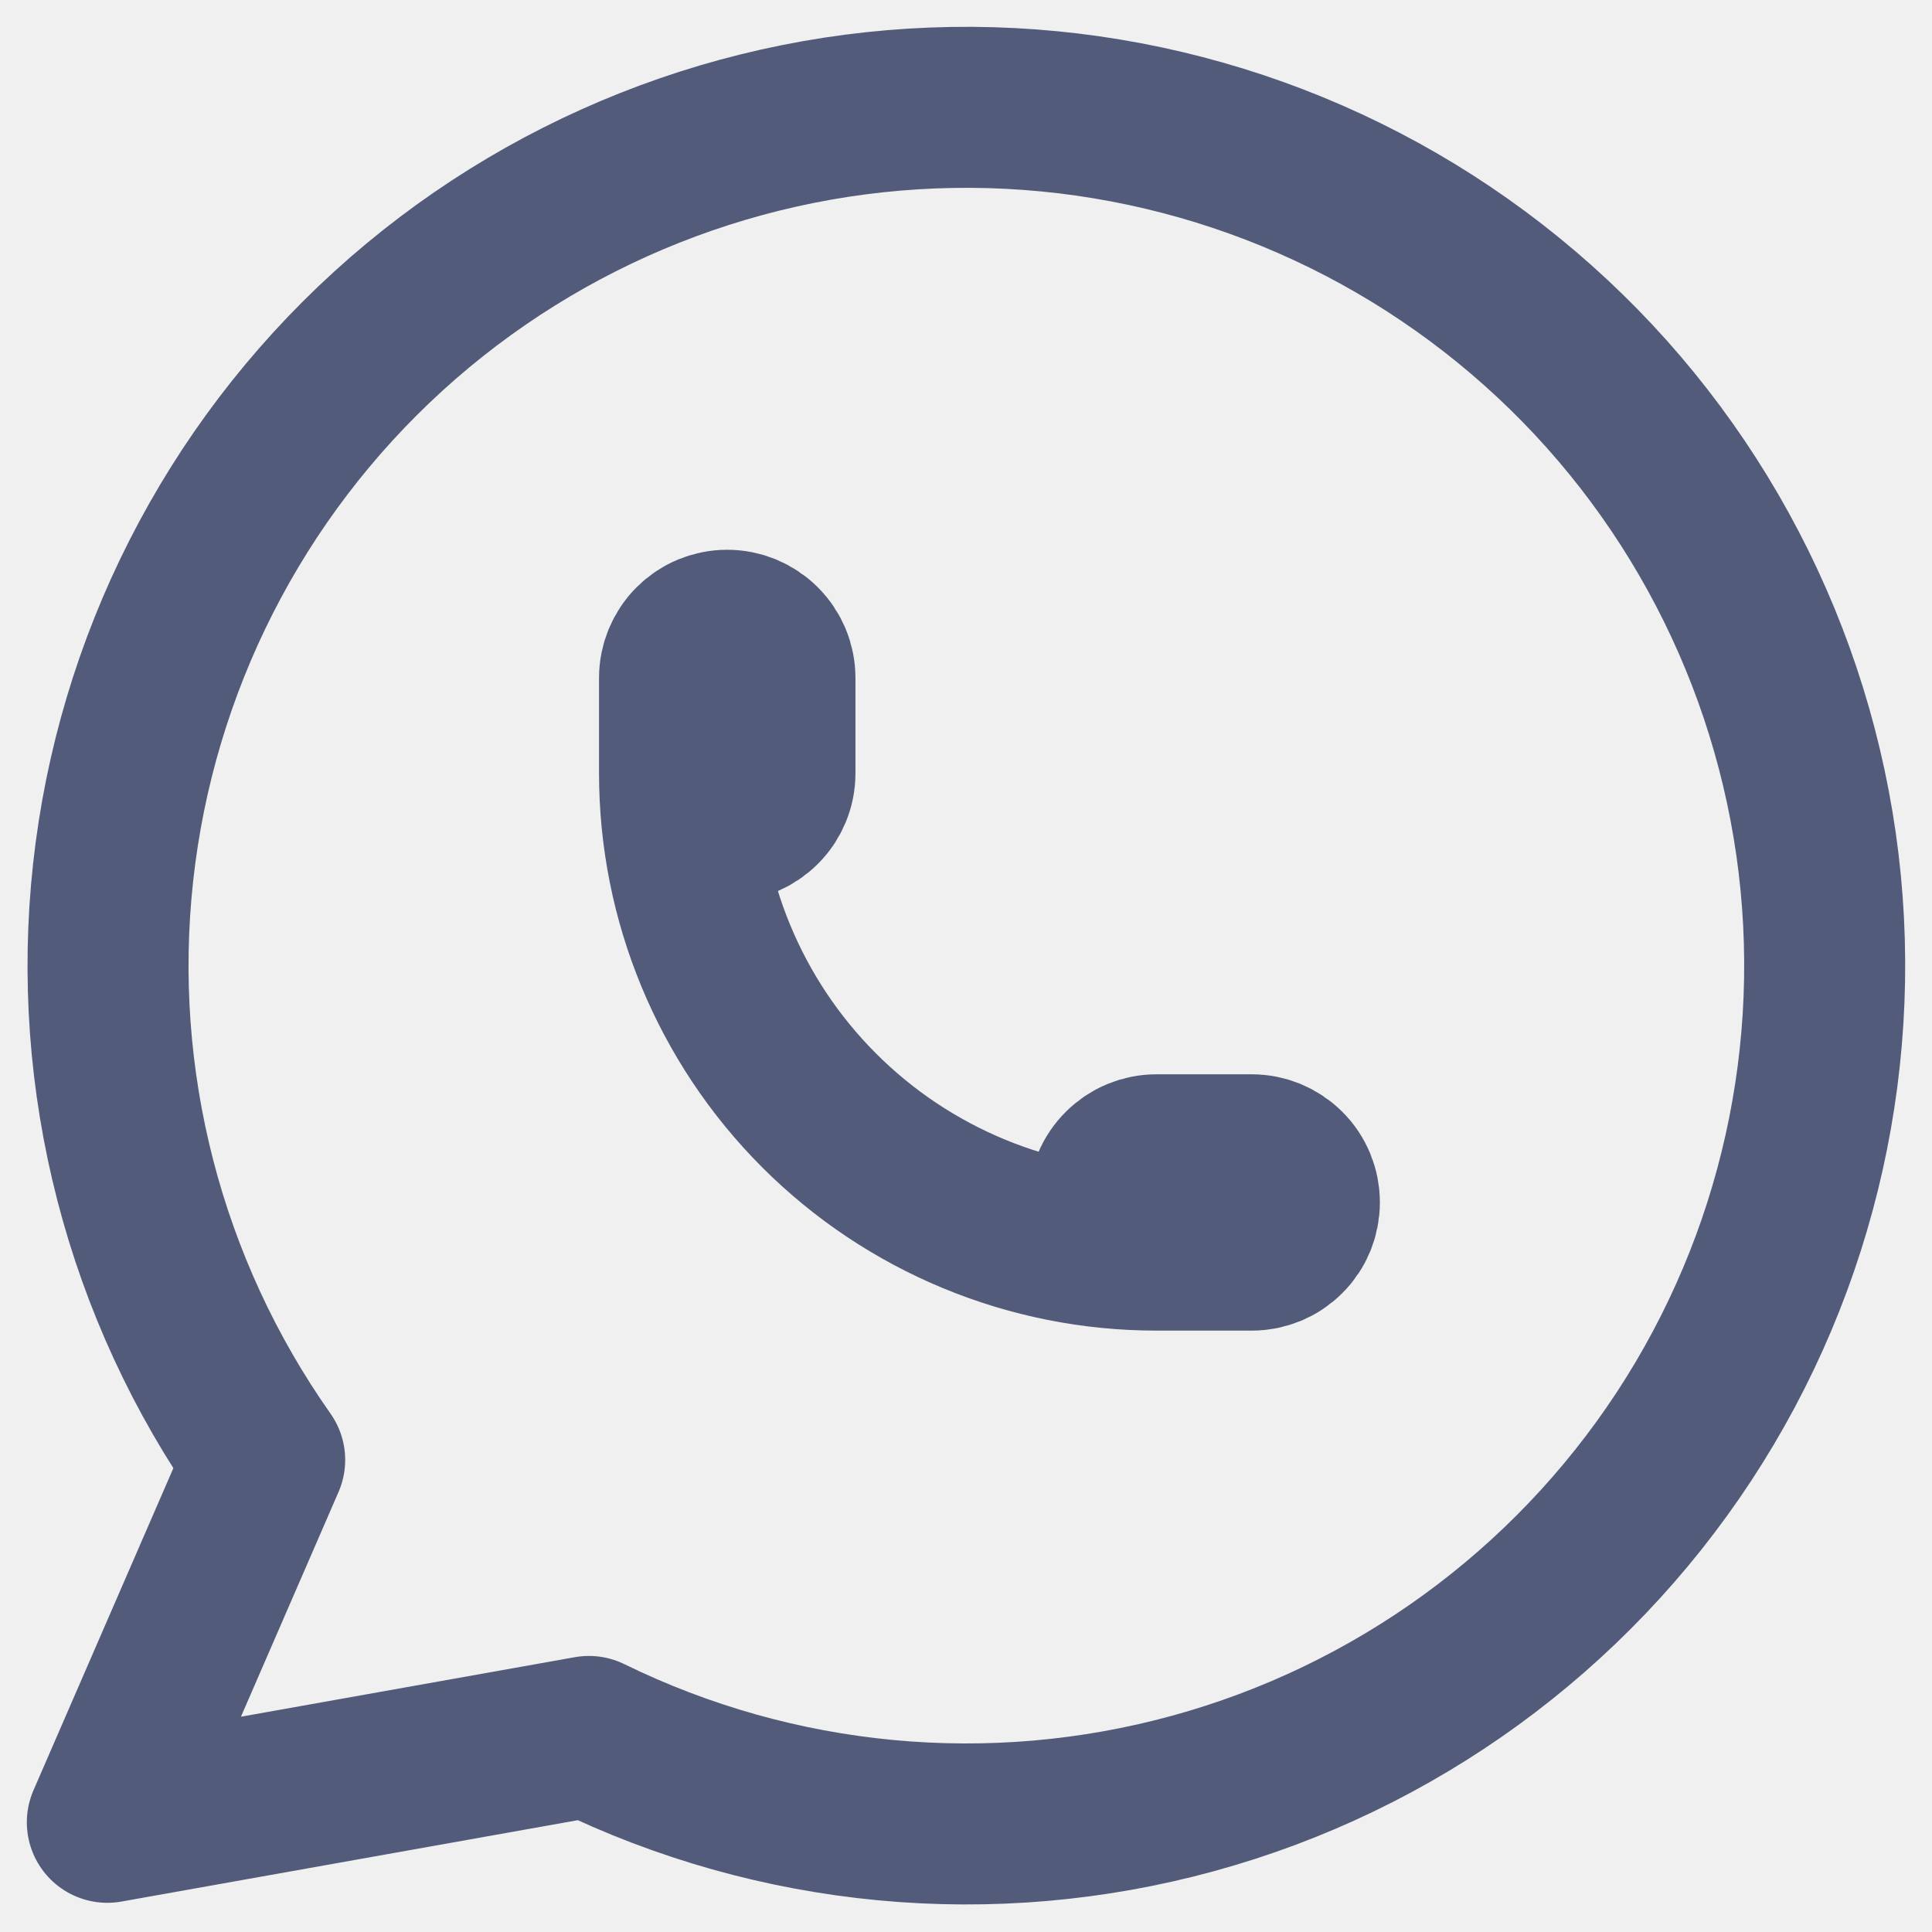
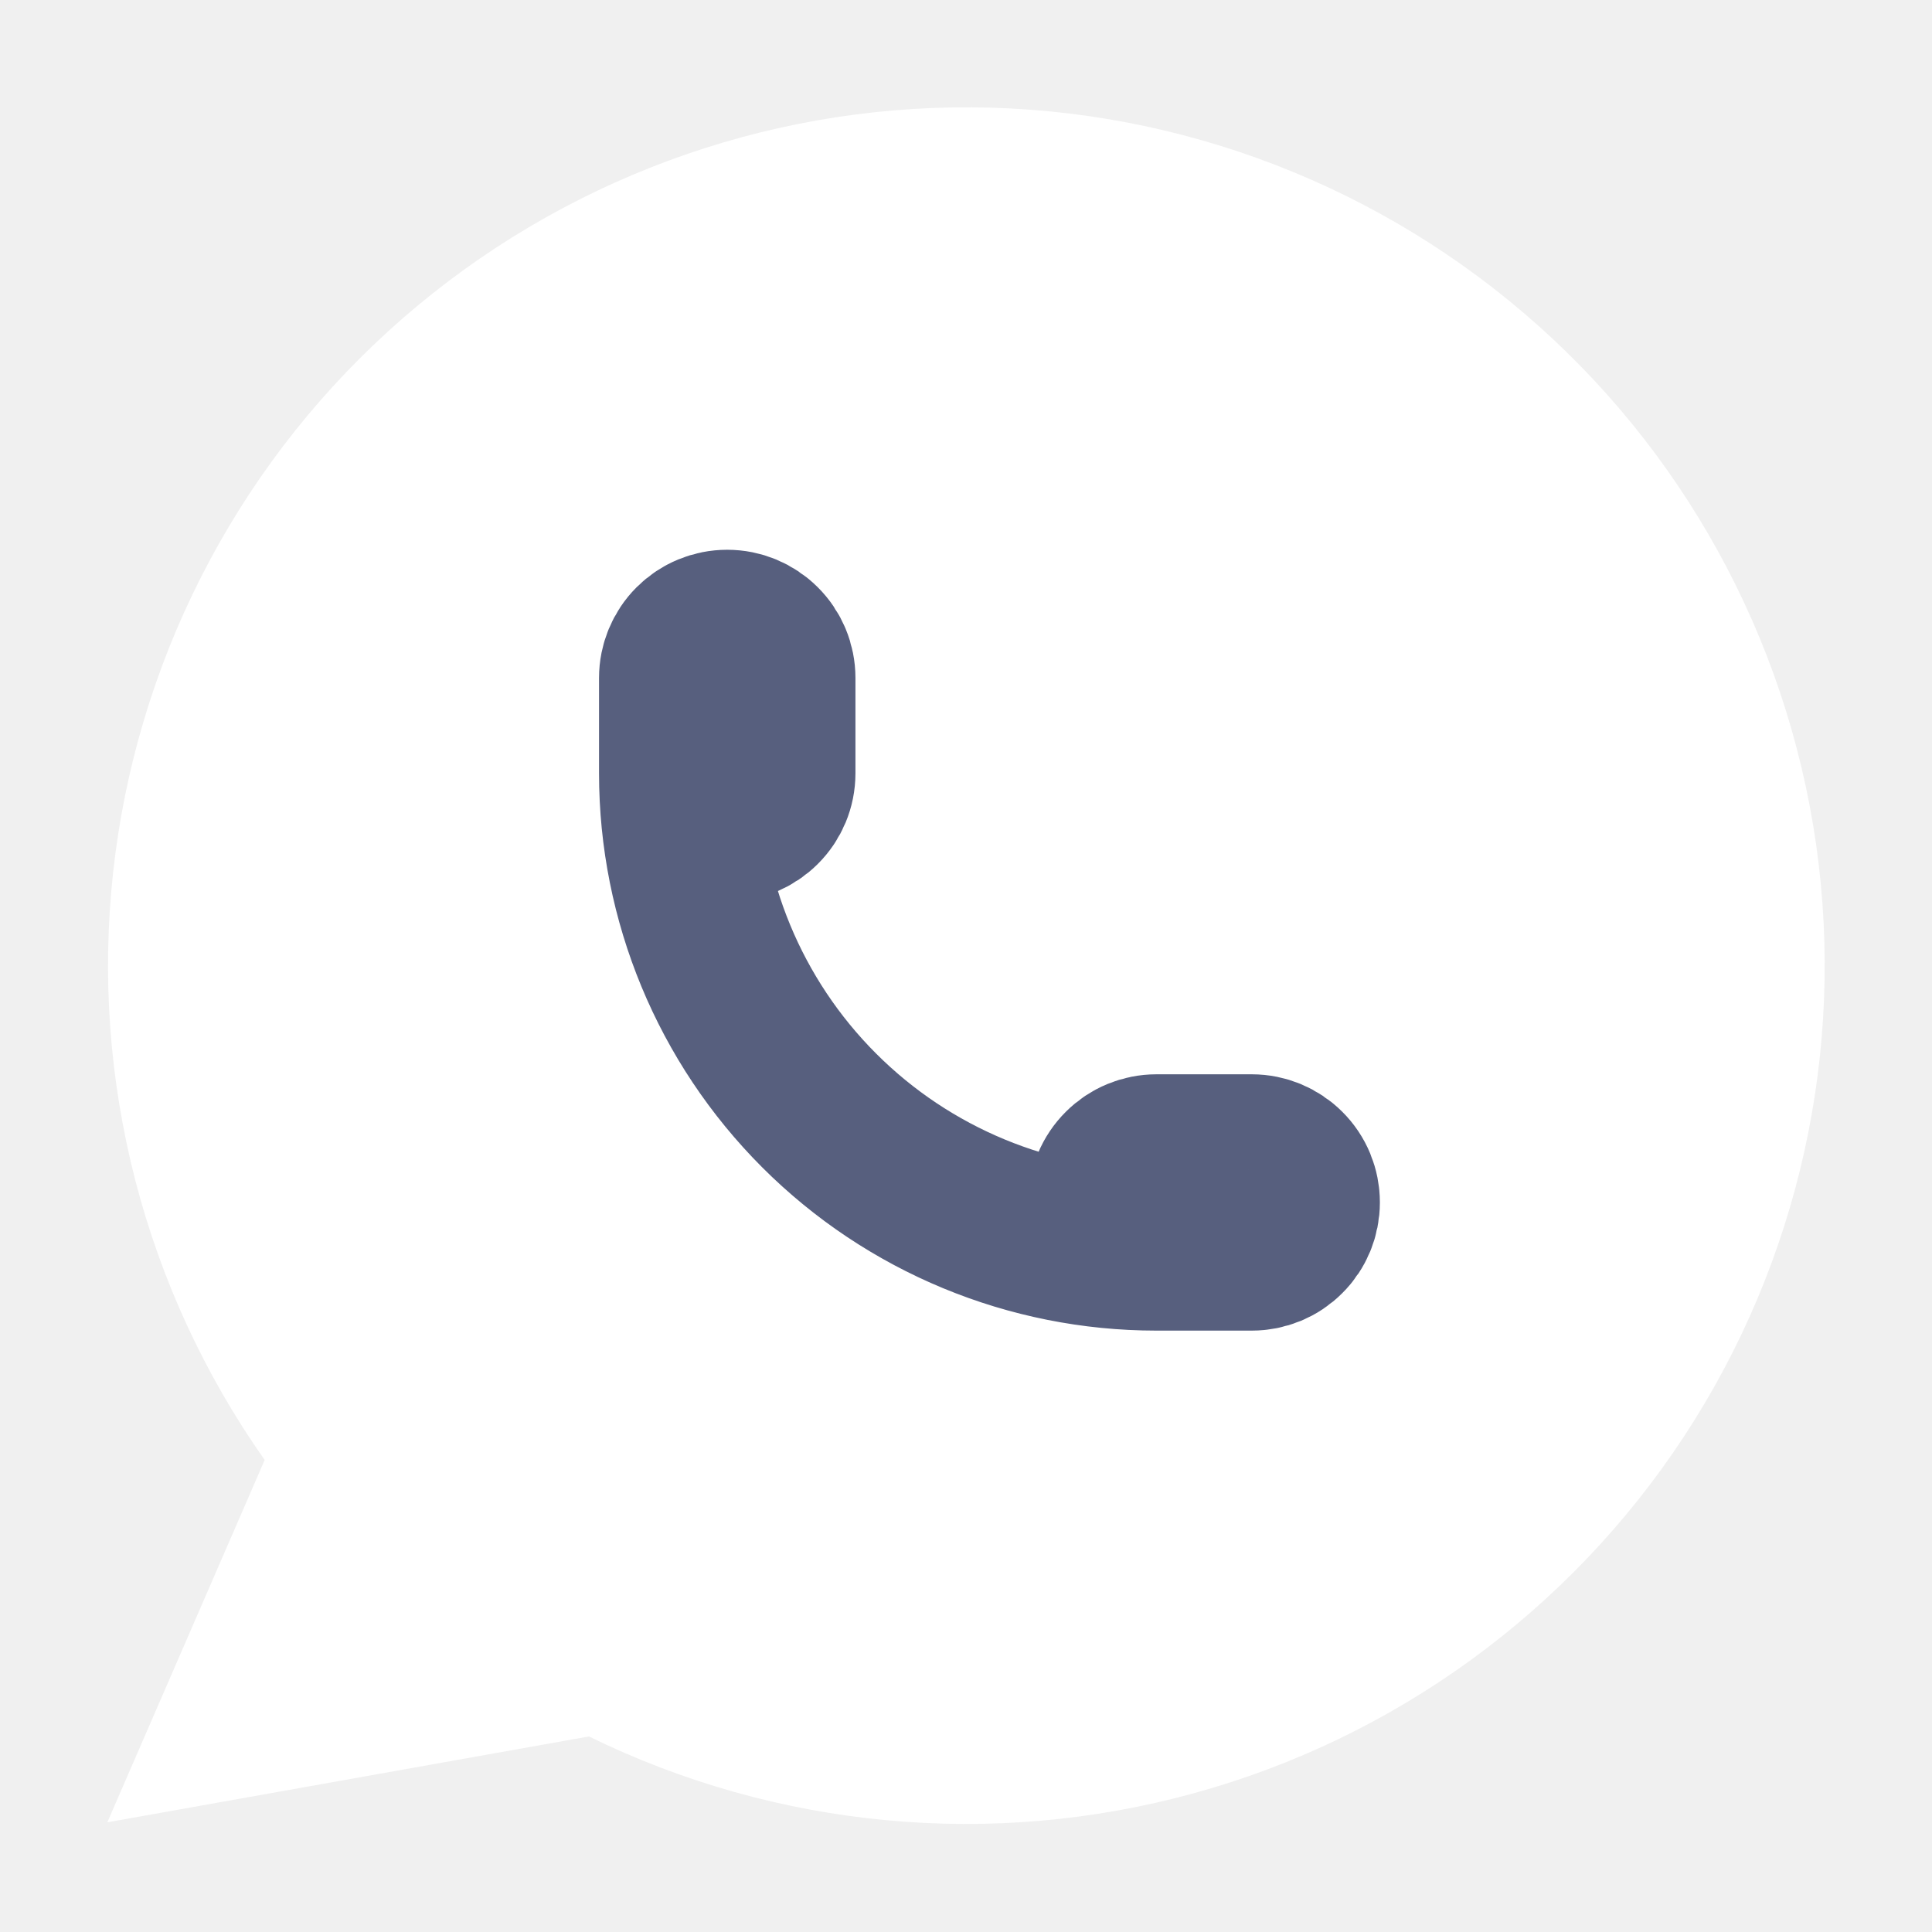
- <svg xmlns="http://www.w3.org/2000/svg" width="18" height="18" viewBox="0 0 18 18" fill="none">
-   <path d="M1 16.978L2.466 13.602C1.344 12.01 0.842 10.063 1.054 8.127C1.266 6.191 2.177 4.399 3.616 3.087C5.056 1.775 6.924 1.033 8.872 1.001C10.819 0.969 12.711 1.649 14.193 2.913C15.675 4.176 16.644 5.938 16.92 7.866C17.195 9.793 16.758 11.756 15.689 13.384C14.62 15.012 12.994 16.195 11.116 16.709C9.238 17.224 7.236 17.035 5.487 16.178L1 16.978" stroke="#1F2A53" stroke-opacity="0.75" stroke-width="1.5" stroke-linecap="round" stroke-linejoin="round" />
+ <svg xmlns="http://www.w3.org/2000/svg" width="18" height="18" viewBox="0 0 18 18" fill="#fff">
+   <path d="M1 16.978L2.466 13.602C1.344 12.01 0.842 10.063 1.054 8.127C1.266 6.191 2.177 4.399 3.616 3.087C5.056 1.775 6.924 1.033 8.872 1.001C10.819 0.969 12.711 1.649 14.193 2.913C15.675 4.176 16.644 5.938 16.92 7.866C17.195 9.793 16.758 11.756 15.689 13.384C14.62 15.012 12.994 16.195 11.116 16.709C9.238 17.224 7.236 17.035 5.487 16.178L1 16.978" stroke="none" stroke-opacity="0.75" stroke-width="1.5" stroke-linecap="round" stroke-linejoin="round" />
  <path d="M6.331 7.205C6.331 7.323 6.378 7.436 6.461 7.519C6.544 7.602 6.657 7.649 6.775 7.649C6.893 7.649 7.006 7.602 7.089 7.519C7.173 7.436 7.22 7.323 7.22 7.205V6.316C7.22 6.199 7.173 6.085 7.089 6.002C7.006 5.919 6.893 5.872 6.775 5.872C6.657 5.872 6.544 5.919 6.461 6.002C6.378 6.085 6.331 6.199 6.331 6.316V7.205ZM6.331 7.205C6.331 8.383 6.799 9.513 7.632 10.346C8.465 11.179 9.595 11.647 10.774 11.647H11.662C11.78 11.647 11.893 11.601 11.976 11.517C12.06 11.434 12.106 11.321 12.106 11.203C12.106 11.085 12.06 10.972 11.976 10.889C11.893 10.806 11.78 10.759 11.662 10.759H10.774C10.656 10.759 10.543 10.806 10.46 10.889C10.376 10.972 10.329 11.085 10.329 11.203C10.329 11.321 10.376 11.434 10.46 11.517C10.543 11.601 10.656 11.647 10.774 11.647" stroke="#1F2A53" stroke-opacity="0.75" stroke-width="1.5" stroke-linecap="round" stroke-linejoin="round" />
</svg>
